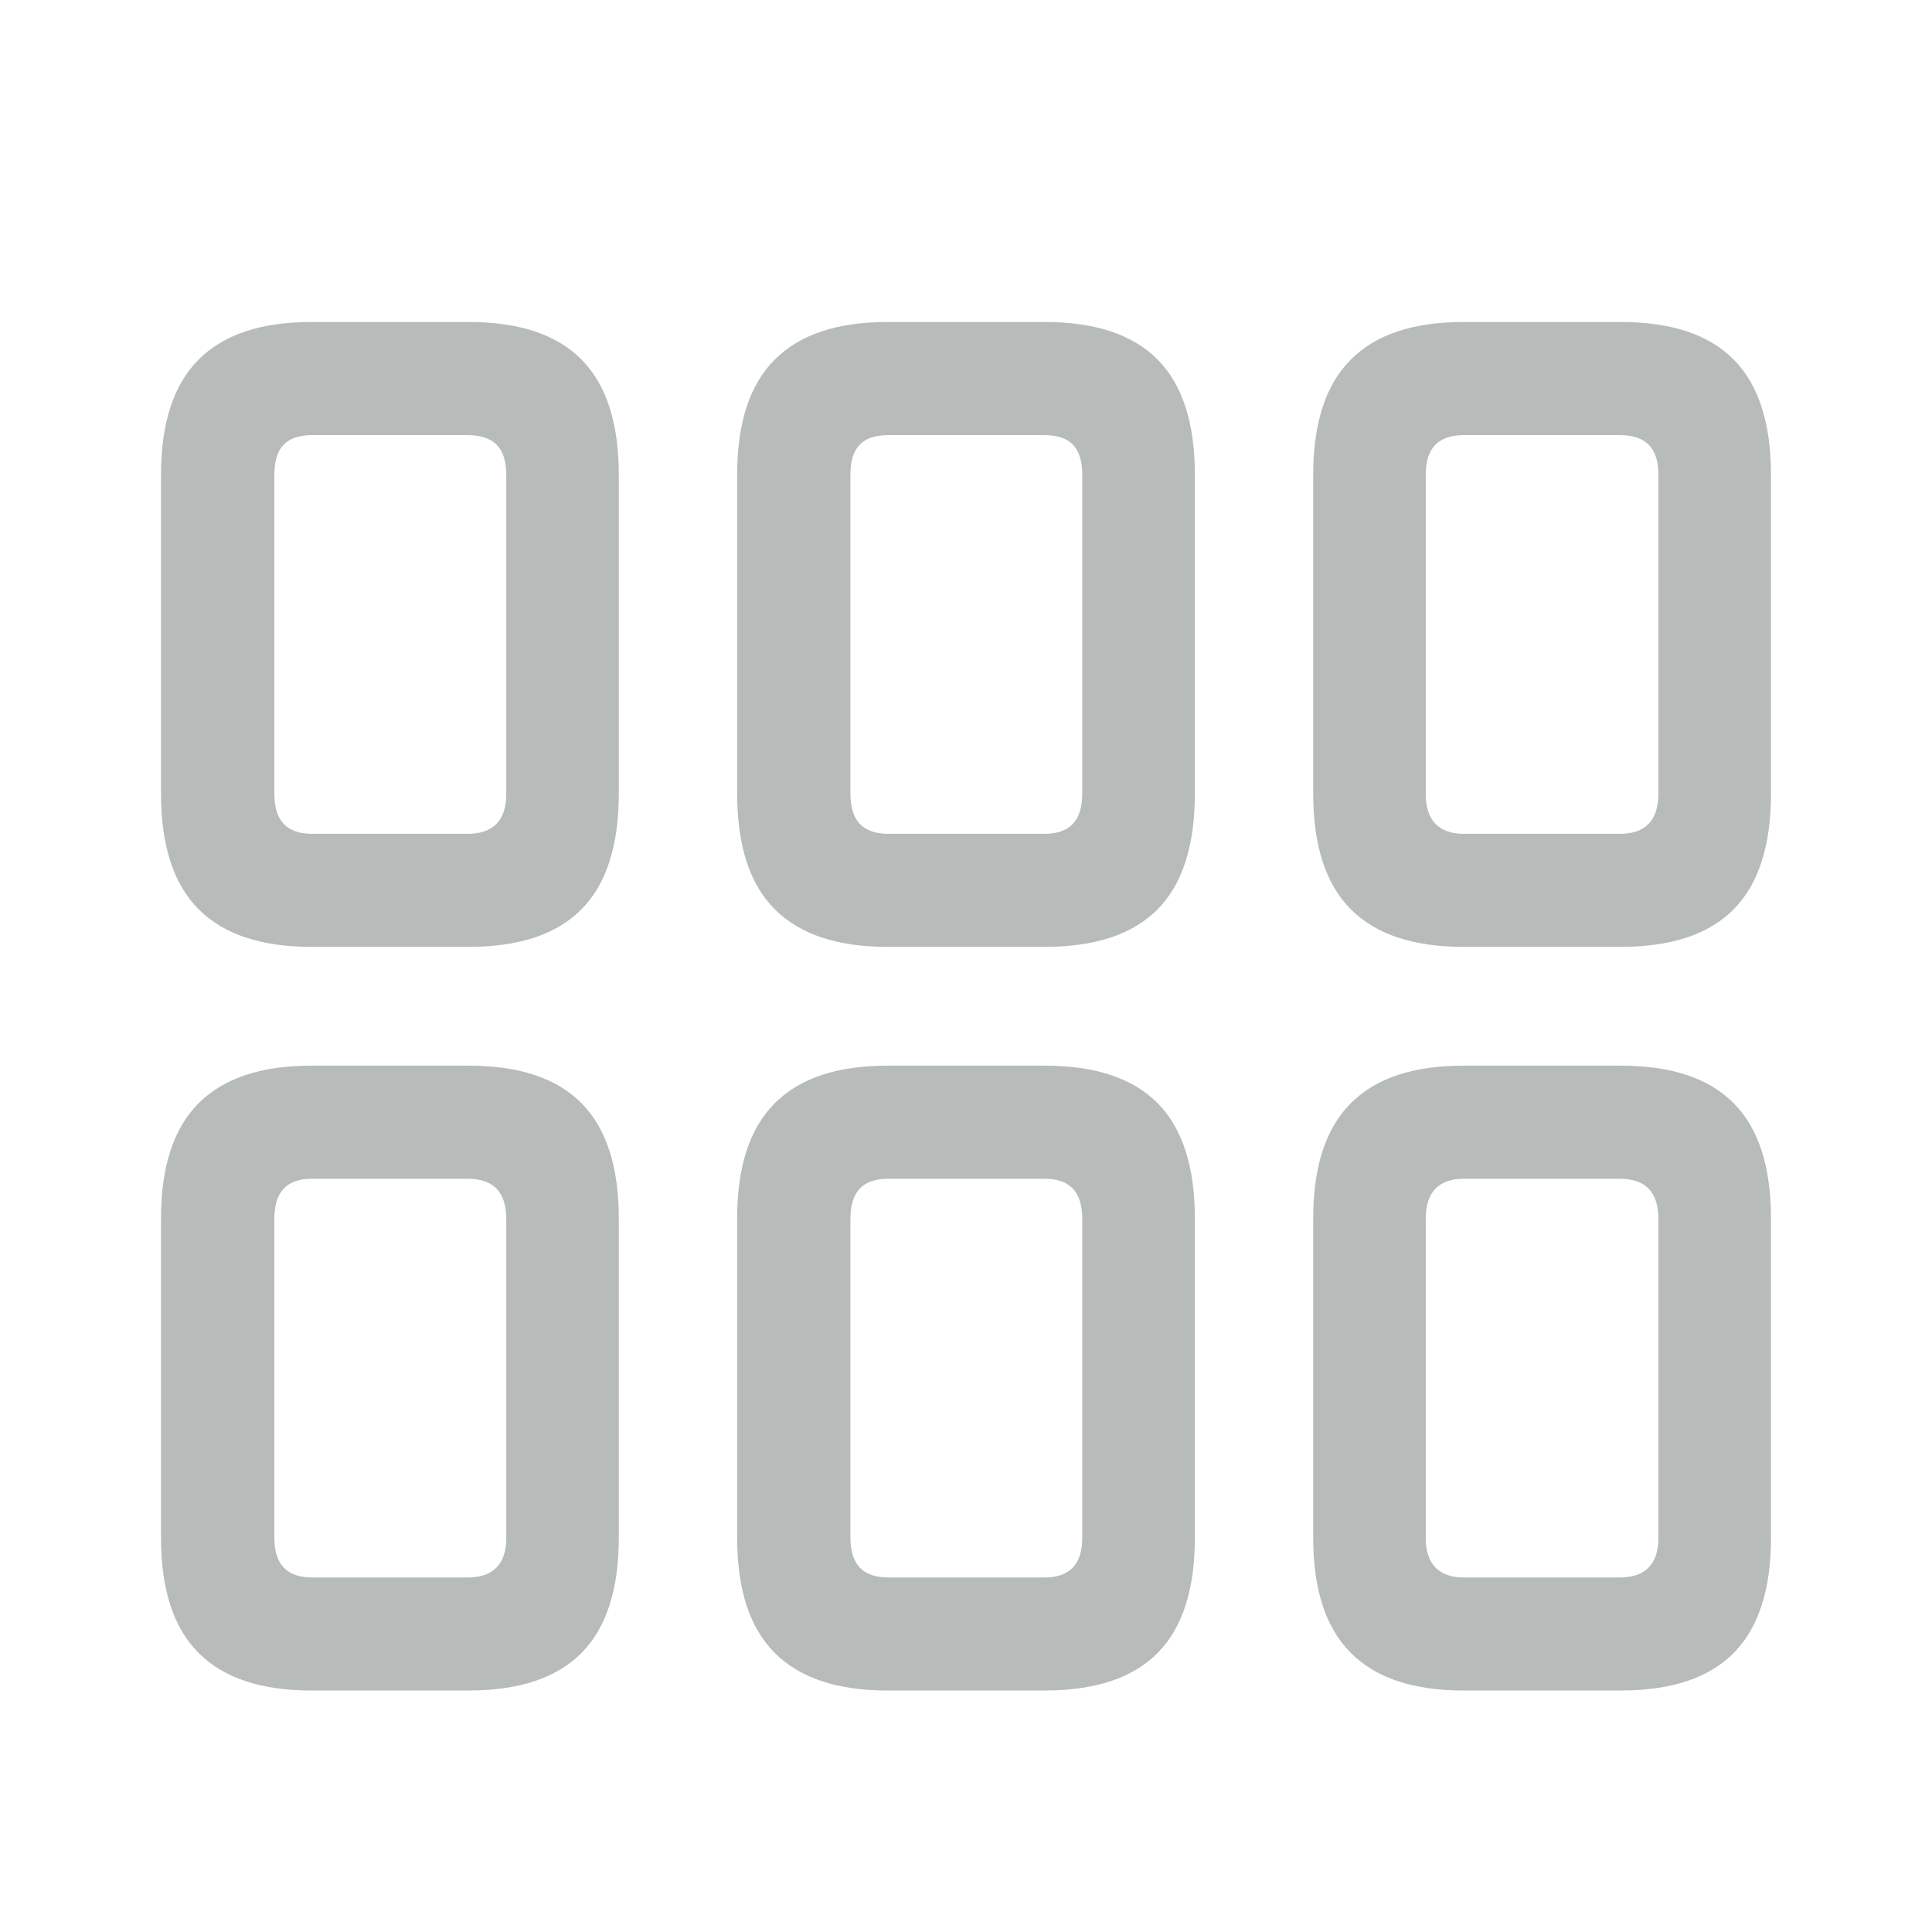
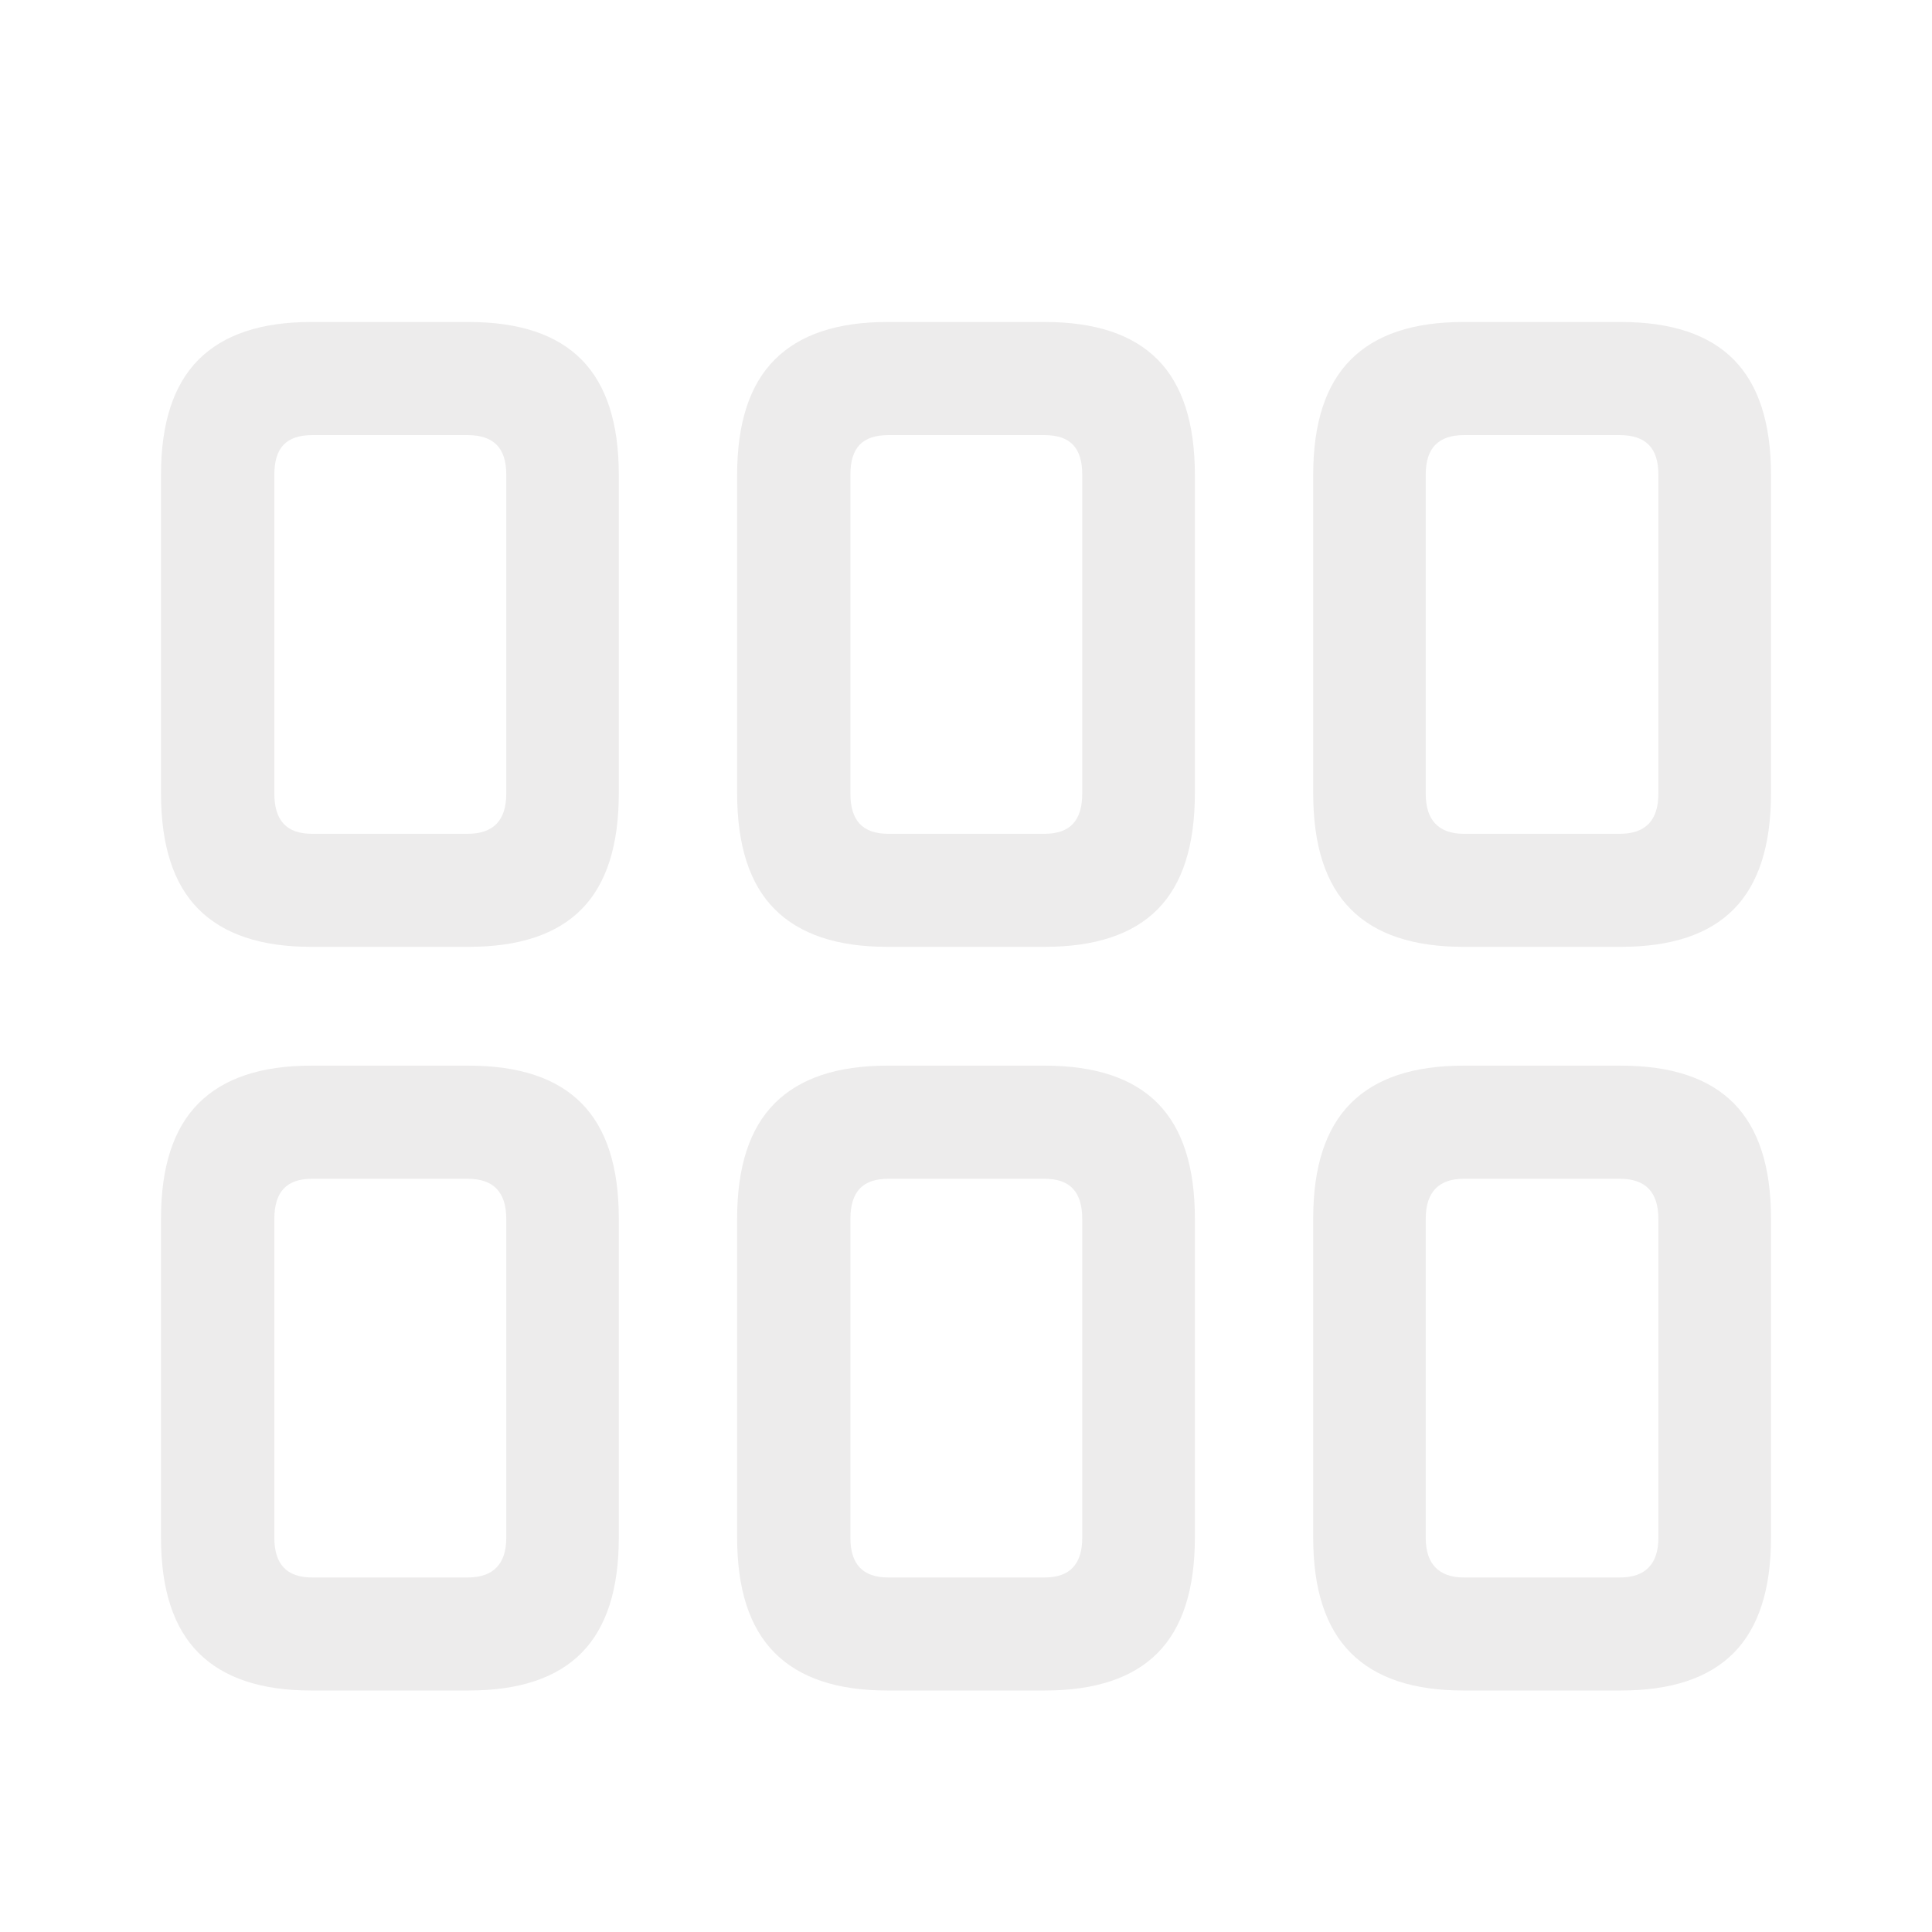
<svg xmlns="http://www.w3.org/2000/svg" width="24px" height="24px" viewBox="0 0 24 24" version="1.1">
  <g id="view-global" stroke="none" stroke-width="1" fill="none" fill-rule="evenodd">
-     <path d="M3.863,11.762 C3.243,11.762 2.777,11.606 2.466,11.294 C2.155,10.982 2,10.502 2,9.855 L2,5.898 C2,5.257 2.155,4.78 2.466,4.468 C2.777,4.156 3.243,4 3.863,4 L5.823,4 C6.45,4 6.917,4.156 7.225,4.468 C7.533,4.78 7.687,5.257 7.687,5.898 L7.687,9.855 C7.687,10.502 7.533,10.982 7.225,11.294 C6.917,11.606 6.45,11.762 5.823,11.762 L3.863,11.762 Z M3.879,10.358 L5.808,10.358 C5.969,10.358 6.089,10.316 6.169,10.233 C6.249,10.15 6.289,10.025 6.289,9.858 L6.289,5.896 C6.289,5.729 6.249,5.605 6.169,5.525 C6.089,5.445 5.969,5.405 5.808,5.405 L3.879,5.405 C3.718,5.405 3.6,5.445 3.523,5.525 C3.446,5.605 3.408,5.729 3.408,5.896 L3.408,9.858 C3.408,10.025 3.446,10.15 3.523,10.233 C3.6,10.316 3.718,10.358 3.879,10.358 Z M11.02,11.762 C10.399,11.762 9.934,11.606 9.623,11.294 C9.312,10.982 9.157,10.502 9.157,9.855 L9.157,5.898 C9.157,5.257 9.312,4.78 9.623,4.468 C9.934,4.156 10.399,4 11.02,4 L12.98,4 C13.606,4 14.074,4.156 14.382,4.468 C14.69,4.78 14.843,5.257 14.843,5.898 L14.843,9.855 C14.843,10.502 14.69,10.982 14.382,11.294 C14.074,11.606 13.606,11.762 12.98,11.762 L11.02,11.762 Z M11.036,10.358 L12.973,10.358 C13.134,10.358 13.253,10.316 13.329,10.233 C13.406,10.15 13.444,10.025 13.444,9.858 L13.444,5.896 C13.444,5.729 13.406,5.605 13.329,5.525 C13.253,5.445 13.134,5.405 12.973,5.405 L11.036,5.405 C10.875,5.405 10.756,5.445 10.679,5.525 C10.602,5.605 10.564,5.729 10.564,5.896 L10.564,9.858 C10.564,10.025 10.602,10.15 10.679,10.233 C10.756,10.316 10.875,10.358 11.036,10.358 Z M18.177,11.762 C17.555,11.762 17.089,11.606 16.779,11.294 C16.468,10.982 16.313,10.502 16.313,9.855 L16.313,5.898 C16.313,5.257 16.468,4.78 16.779,4.468 C17.089,4.156 17.555,4 18.177,4 L20.136,4 C20.763,4 21.23,4.156 21.538,4.468 C21.846,4.78 22,5.257 22,5.898 L22,9.855 C22,10.502 21.846,10.982 21.538,11.294 C21.23,11.606 20.763,11.762 20.136,11.762 L18.177,11.762 Z M18.184,10.358 L20.12,10.358 C20.281,10.358 20.401,10.316 20.481,10.233 C20.561,10.15 20.601,10.025 20.601,9.858 L20.601,5.896 C20.601,5.729 20.561,5.605 20.481,5.525 C20.401,5.445 20.281,5.405 20.12,5.405 L18.184,5.405 C18.029,5.405 17.911,5.445 17.831,5.525 C17.751,5.605 17.711,5.729 17.711,5.896 L17.711,9.858 C17.711,10.025 17.751,10.15 17.831,10.233 C17.911,10.316 18.029,10.358 18.184,10.358 Z M3.863,21 C3.243,21 2.777,20.844 2.466,20.532 C2.155,20.22 2,19.743 2,19.102 L2,15.136 C2,14.495 2.155,14.018 2.466,13.706 C2.777,13.394 3.243,13.238 3.863,13.238 L5.823,13.238 C6.45,13.238 6.917,13.394 7.225,13.706 C7.533,14.018 7.687,14.495 7.687,15.136 L7.687,19.102 C7.687,19.743 7.533,20.22 7.225,20.532 C6.917,20.844 6.45,21 5.823,21 L3.863,21 Z M3.879,19.596 L5.808,19.596 C5.969,19.596 6.089,19.554 6.169,19.471 C6.249,19.388 6.289,19.266 6.289,19.104 L6.289,15.143 C6.289,14.975 6.249,14.85 6.169,14.767 C6.089,14.684 5.969,14.643 5.808,14.643 L3.879,14.643 C3.718,14.643 3.6,14.684 3.523,14.767 C3.446,14.85 3.408,14.975 3.408,15.143 L3.408,19.104 C3.408,19.266 3.446,19.388 3.523,19.471 C3.6,19.554 3.718,19.596 3.879,19.596 Z M11.02,21 C10.399,21 9.934,20.844 9.623,20.532 C9.312,20.22 9.157,19.743 9.157,19.102 L9.157,15.136 C9.157,14.495 9.312,14.018 9.623,13.706 C9.934,13.394 10.399,13.238 11.02,13.238 L12.98,13.238 C13.606,13.238 14.074,13.394 14.382,13.706 C14.69,14.018 14.843,14.495 14.843,15.136 L14.843,19.102 C14.843,19.743 14.69,20.22 14.382,20.532 C14.074,20.844 13.606,21 12.98,21 L11.02,21 Z M11.036,19.596 L12.973,19.596 C13.134,19.596 13.253,19.554 13.329,19.471 C13.406,19.388 13.444,19.266 13.444,19.104 L13.444,15.143 C13.444,14.975 13.406,14.85 13.329,14.767 C13.253,14.684 13.134,14.643 12.973,14.643 L11.036,14.643 C10.875,14.643 10.756,14.684 10.679,14.767 C10.602,14.85 10.564,14.975 10.564,15.143 L10.564,19.104 C10.564,19.266 10.602,19.388 10.679,19.471 C10.756,19.554 10.875,19.596 11.036,19.596 Z M18.177,21 C17.555,21 17.089,20.844 16.779,20.532 C16.468,20.22 16.313,19.743 16.313,19.102 L16.313,15.136 C16.313,14.495 16.468,14.018 16.779,13.706 C17.089,13.394 17.555,13.238 18.177,13.238 L20.136,13.238 C20.763,13.238 21.23,13.394 21.538,13.706 C21.846,14.018 22,14.495 22,15.136 L22,19.102 C22,19.743 21.846,20.22 21.538,20.532 C21.23,20.844 20.763,21 20.136,21 L18.177,21 Z M18.184,19.596 L20.12,19.596 C20.281,19.596 20.401,19.554 20.481,19.471 C20.561,19.388 20.601,19.266 20.601,19.104 L20.601,15.143 C20.601,14.975 20.561,14.85 20.481,14.767 C20.401,14.684 20.281,14.643 20.12,14.643 L18.184,14.643 C18.029,14.643 17.911,14.684 17.831,14.767 C17.751,14.85 17.711,14.975 17.711,15.143 L17.711,19.104 C17.711,19.266 17.751,19.388 17.831,19.471 C17.911,19.554 18.029,19.596 18.184,19.596 Z" id="Shape" fill="#B7BBB9" fill-rule="nonzero" />
+     <path d="M3.863,11.762 C3.243,11.762 2.777,11.606 2.466,11.294 C2.155,10.982 2,10.502 2,9.855 L2,5.898 C2,5.257 2.155,4.78 2.466,4.468 C2.777,4.156 3.243,4 3.863,4 L5.823,4 C6.45,4 6.917,4.156 7.225,4.468 C7.533,4.78 7.687,5.257 7.687,5.898 L7.687,9.855 C7.687,10.502 7.533,10.982 7.225,11.294 C6.917,11.606 6.45,11.762 5.823,11.762 L3.863,11.762 Z M3.879,10.358 L5.808,10.358 C5.969,10.358 6.089,10.316 6.169,10.233 C6.249,10.15 6.289,10.025 6.289,9.858 L6.289,5.896 C6.289,5.729 6.249,5.605 6.169,5.525 C6.089,5.445 5.969,5.405 5.808,5.405 L3.879,5.405 C3.718,5.405 3.6,5.445 3.523,5.525 C3.446,5.605 3.408,5.729 3.408,5.896 L3.408,9.858 C3.408,10.025 3.446,10.15 3.523,10.233 C3.6,10.316 3.718,10.358 3.879,10.358 Z M11.02,11.762 C10.399,11.762 9.934,11.606 9.623,11.294 C9.312,10.982 9.157,10.502 9.157,9.855 L9.157,5.898 C9.157,5.257 9.312,4.78 9.623,4.468 C9.934,4.156 10.399,4 11.02,4 L12.98,4 C13.606,4 14.074,4.156 14.382,4.468 C14.69,4.78 14.843,5.257 14.843,5.898 L14.843,9.855 C14.843,10.502 14.69,10.982 14.382,11.294 C14.074,11.606 13.606,11.762 12.98,11.762 L11.02,11.762 Z M11.036,10.358 L12.973,10.358 C13.134,10.358 13.253,10.316 13.329,10.233 C13.406,10.15 13.444,10.025 13.444,9.858 L13.444,5.896 C13.444,5.729 13.406,5.605 13.329,5.525 C13.253,5.445 13.134,5.405 12.973,5.405 L11.036,5.405 C10.875,5.405 10.756,5.445 10.679,5.525 C10.602,5.605 10.564,5.729 10.564,5.896 L10.564,9.858 C10.564,10.025 10.602,10.15 10.679,10.233 C10.756,10.316 10.875,10.358 11.036,10.358 Z M18.177,11.762 C17.555,11.762 17.089,11.606 16.779,11.294 C16.468,10.982 16.313,10.502 16.313,9.855 L16.313,5.898 C16.313,5.257 16.468,4.78 16.779,4.468 C17.089,4.156 17.555,4 18.177,4 L20.136,4 C20.763,4 21.23,4.156 21.538,4.468 C21.846,4.78 22,5.257 22,5.898 L22,9.855 C22,10.502 21.846,10.982 21.538,11.294 C21.23,11.606 20.763,11.762 20.136,11.762 L18.177,11.762 Z M18.184,10.358 L20.12,10.358 C20.281,10.358 20.401,10.316 20.481,10.233 C20.561,10.15 20.601,10.025 20.601,9.858 L20.601,5.896 C20.601,5.729 20.561,5.605 20.481,5.525 C20.401,5.445 20.281,5.405 20.12,5.405 L18.184,5.405 C18.029,5.405 17.911,5.445 17.831,5.525 C17.751,5.605 17.711,5.729 17.711,5.896 L17.711,9.858 C17.711,10.025 17.751,10.15 17.831,10.233 C17.911,10.316 18.029,10.358 18.184,10.358 Z M3.863,21 C3.243,21 2.777,20.844 2.466,20.532 C2.155,20.22 2,19.743 2,19.102 L2,15.136 C2,14.495 2.155,14.018 2.466,13.706 C2.777,13.394 3.243,13.238 3.863,13.238 L5.823,13.238 C6.45,13.238 6.917,13.394 7.225,13.706 C7.533,14.018 7.687,14.495 7.687,15.136 L7.687,19.102 C7.687,19.743 7.533,20.22 7.225,20.532 C6.917,20.844 6.45,21 5.823,21 L3.863,21 Z M3.879,19.596 L5.808,19.596 C5.969,19.596 6.089,19.554 6.169,19.471 C6.249,19.388 6.289,19.266 6.289,19.104 L6.289,15.143 C6.289,14.975 6.249,14.85 6.169,14.767 C6.089,14.684 5.969,14.643 5.808,14.643 L3.879,14.643 C3.718,14.643 3.6,14.684 3.523,14.767 C3.446,14.85 3.408,14.975 3.408,15.143 L3.408,19.104 C3.408,19.266 3.446,19.388 3.523,19.471 C3.6,19.554 3.718,19.596 3.879,19.596 Z M11.02,21 C10.399,21 9.934,20.844 9.623,20.532 C9.312,20.22 9.157,19.743 9.157,19.102 L9.157,15.136 C9.157,14.495 9.312,14.018 9.623,13.706 C9.934,13.394 10.399,13.238 11.02,13.238 L12.98,13.238 C13.606,13.238 14.074,13.394 14.382,13.706 C14.69,14.018 14.843,14.495 14.843,15.136 L14.843,19.102 C14.843,19.743 14.69,20.22 14.382,20.532 C14.074,20.844 13.606,21 12.98,21 L11.02,21 Z M11.036,19.596 L12.973,19.596 C13.134,19.596 13.253,19.554 13.329,19.471 C13.406,19.388 13.444,19.266 13.444,19.104 L13.444,15.143 C13.444,14.975 13.406,14.85 13.329,14.767 C13.253,14.684 13.134,14.643 12.973,14.643 L11.036,14.643 C10.875,14.643 10.756,14.684 10.679,14.767 C10.602,14.85 10.564,14.975 10.564,15.143 L10.564,19.104 C10.564,19.266 10.602,19.388 10.679,19.471 C10.756,19.554 10.875,19.596 11.036,19.596 Z M18.177,21 C17.555,21 17.089,20.844 16.779,20.532 C16.468,20.22 16.313,19.743 16.313,19.102 L16.313,15.136 C16.313,14.495 16.468,14.018 16.779,13.706 C17.089,13.394 17.555,13.238 18.177,13.238 L20.136,13.238 C20.763,13.238 21.23,13.394 21.538,13.706 C21.846,14.018 22,14.495 22,15.136 L22,19.102 C22,19.743 21.846,20.22 21.538,20.532 C21.23,20.844 20.763,21 20.136,21 L18.177,21 Z M18.184,19.596 L20.12,19.596 C20.281,19.596 20.401,19.554 20.481,19.471 C20.561,19.388 20.601,19.266 20.601,19.104 L20.601,15.143 C20.601,14.975 20.561,14.85 20.481,14.767 C20.401,14.684 20.281,14.643 20.12,14.643 L18.184,14.643 C18.029,14.643 17.911,14.684 17.831,14.767 C17.751,14.85 17.711,14.975 17.711,15.143 L17.711,19.104 C17.711,19.266 17.751,19.388 17.831,19.471 C17.911,19.554 18.029,19.596 18.184,19.596 Z" id="Shape" fill="#EDECEC" fill-rule="nonzero" />
  </g>
</svg>
